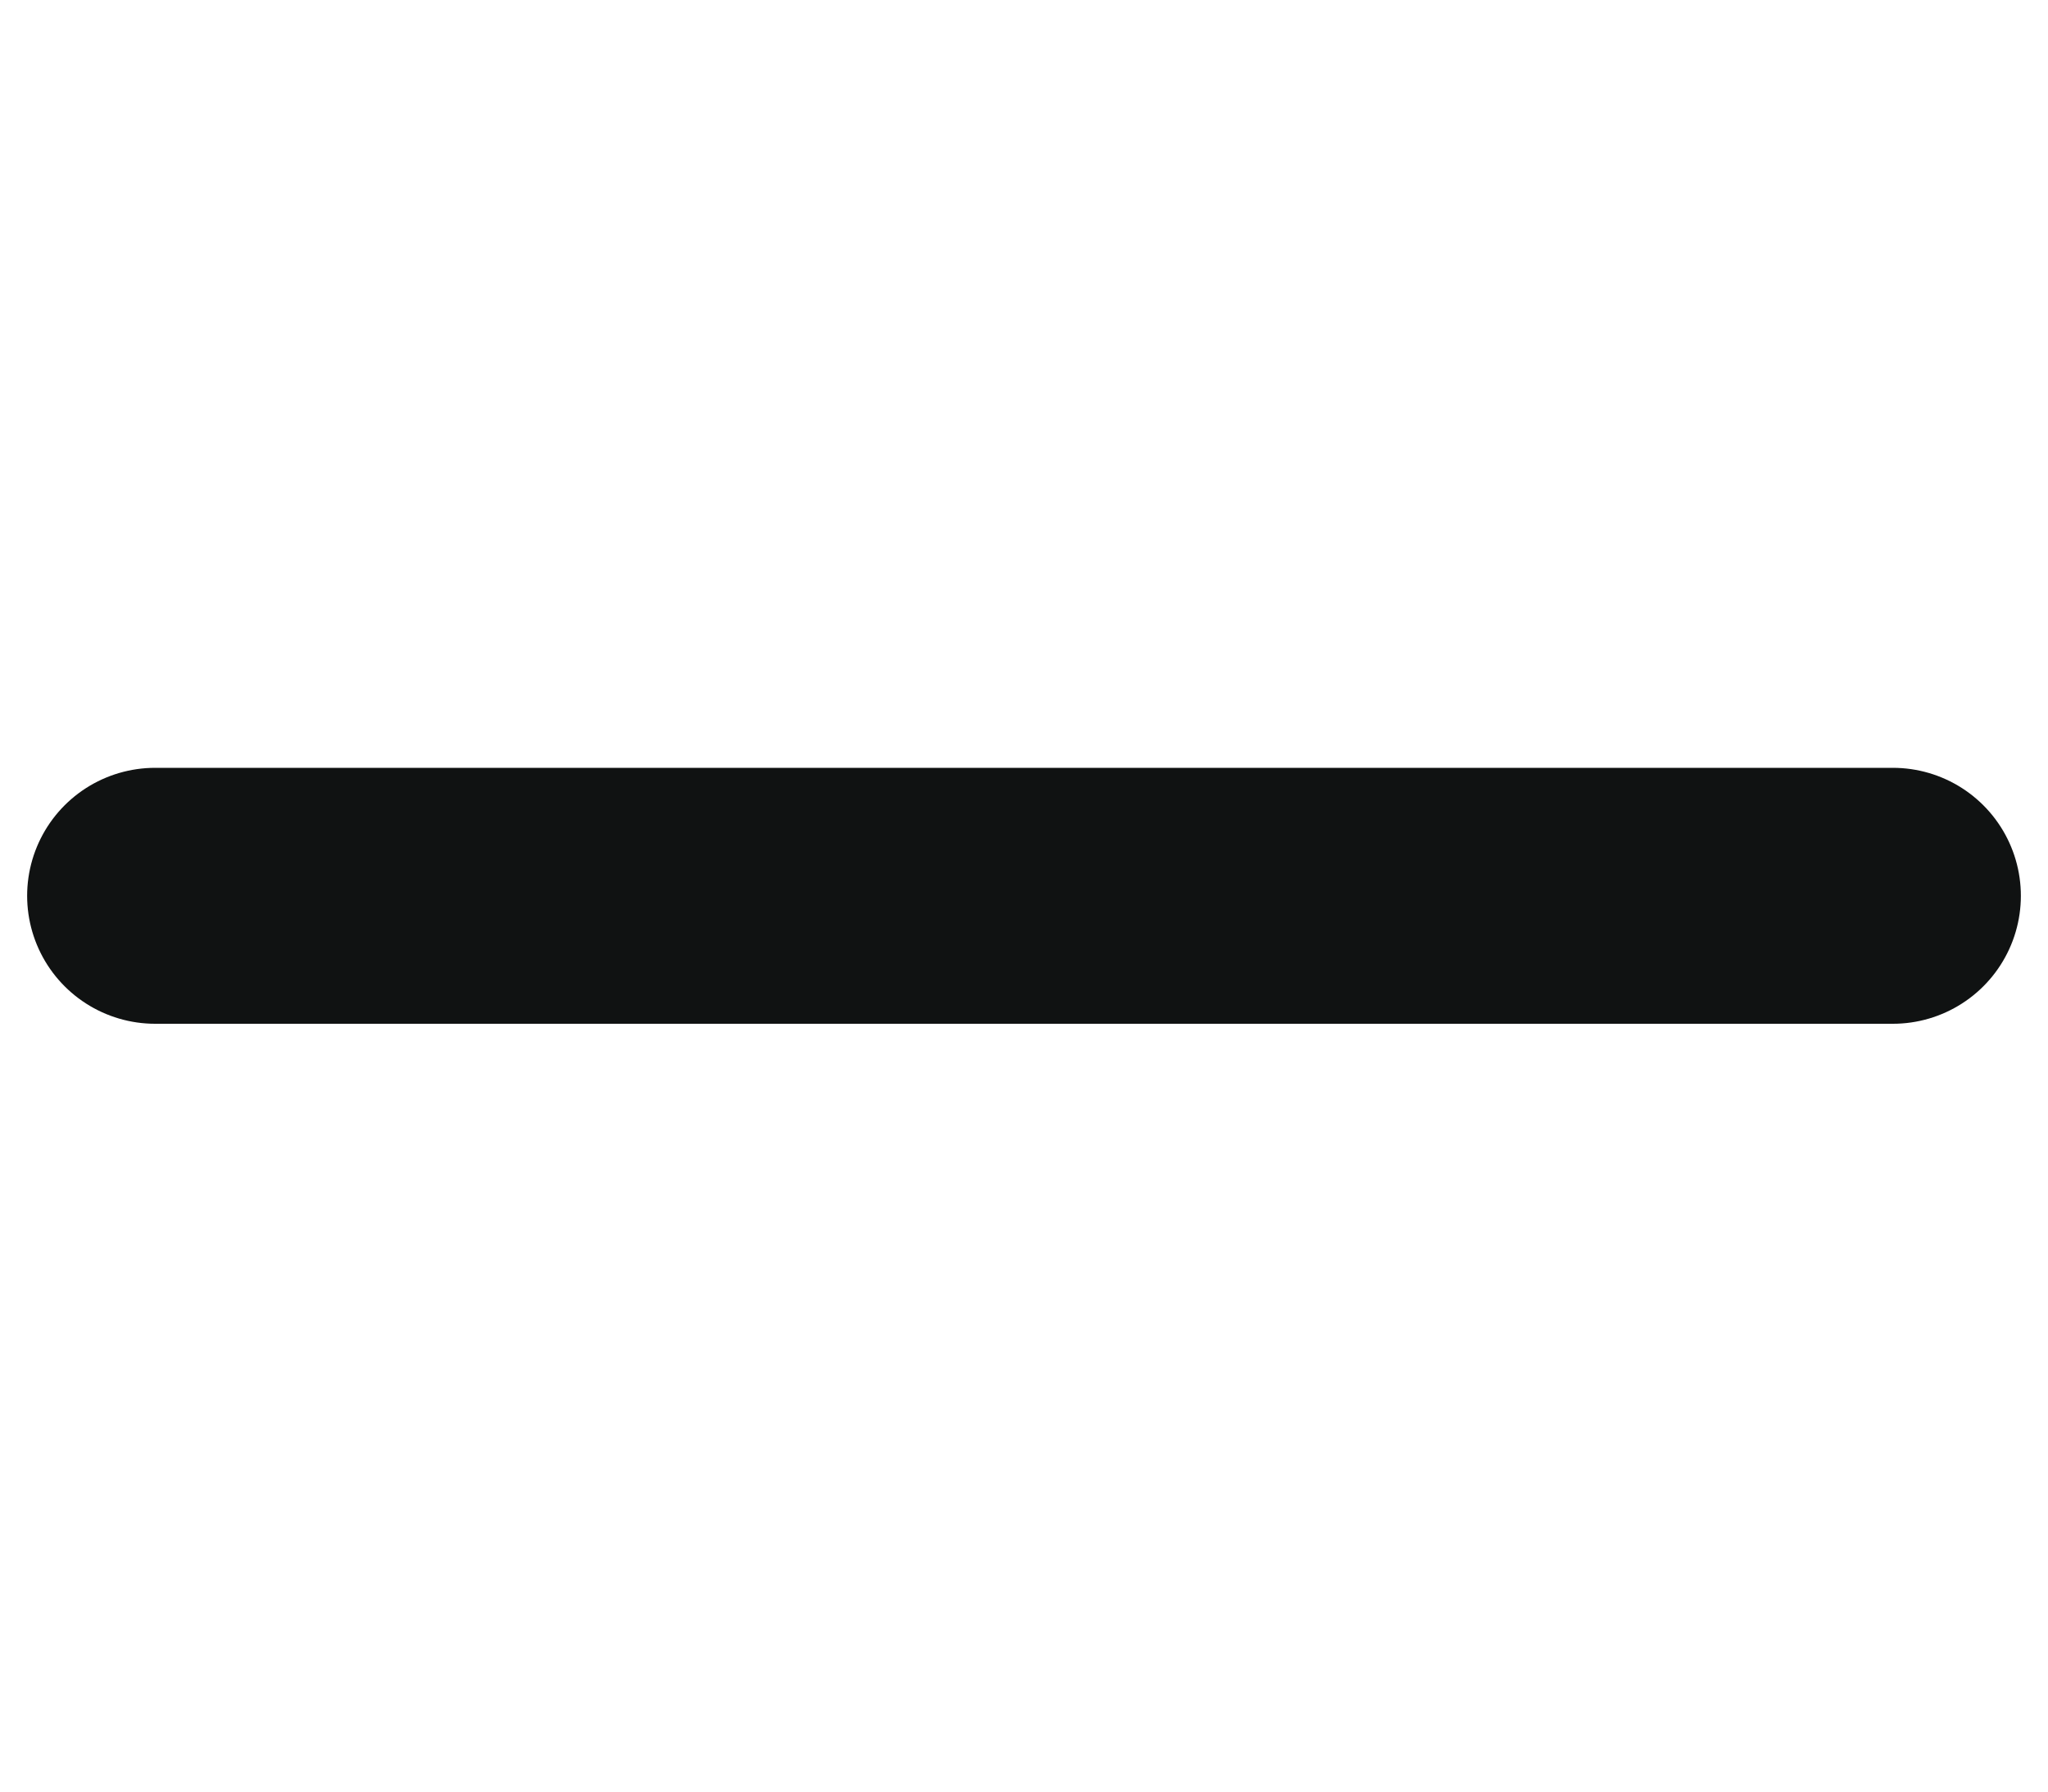
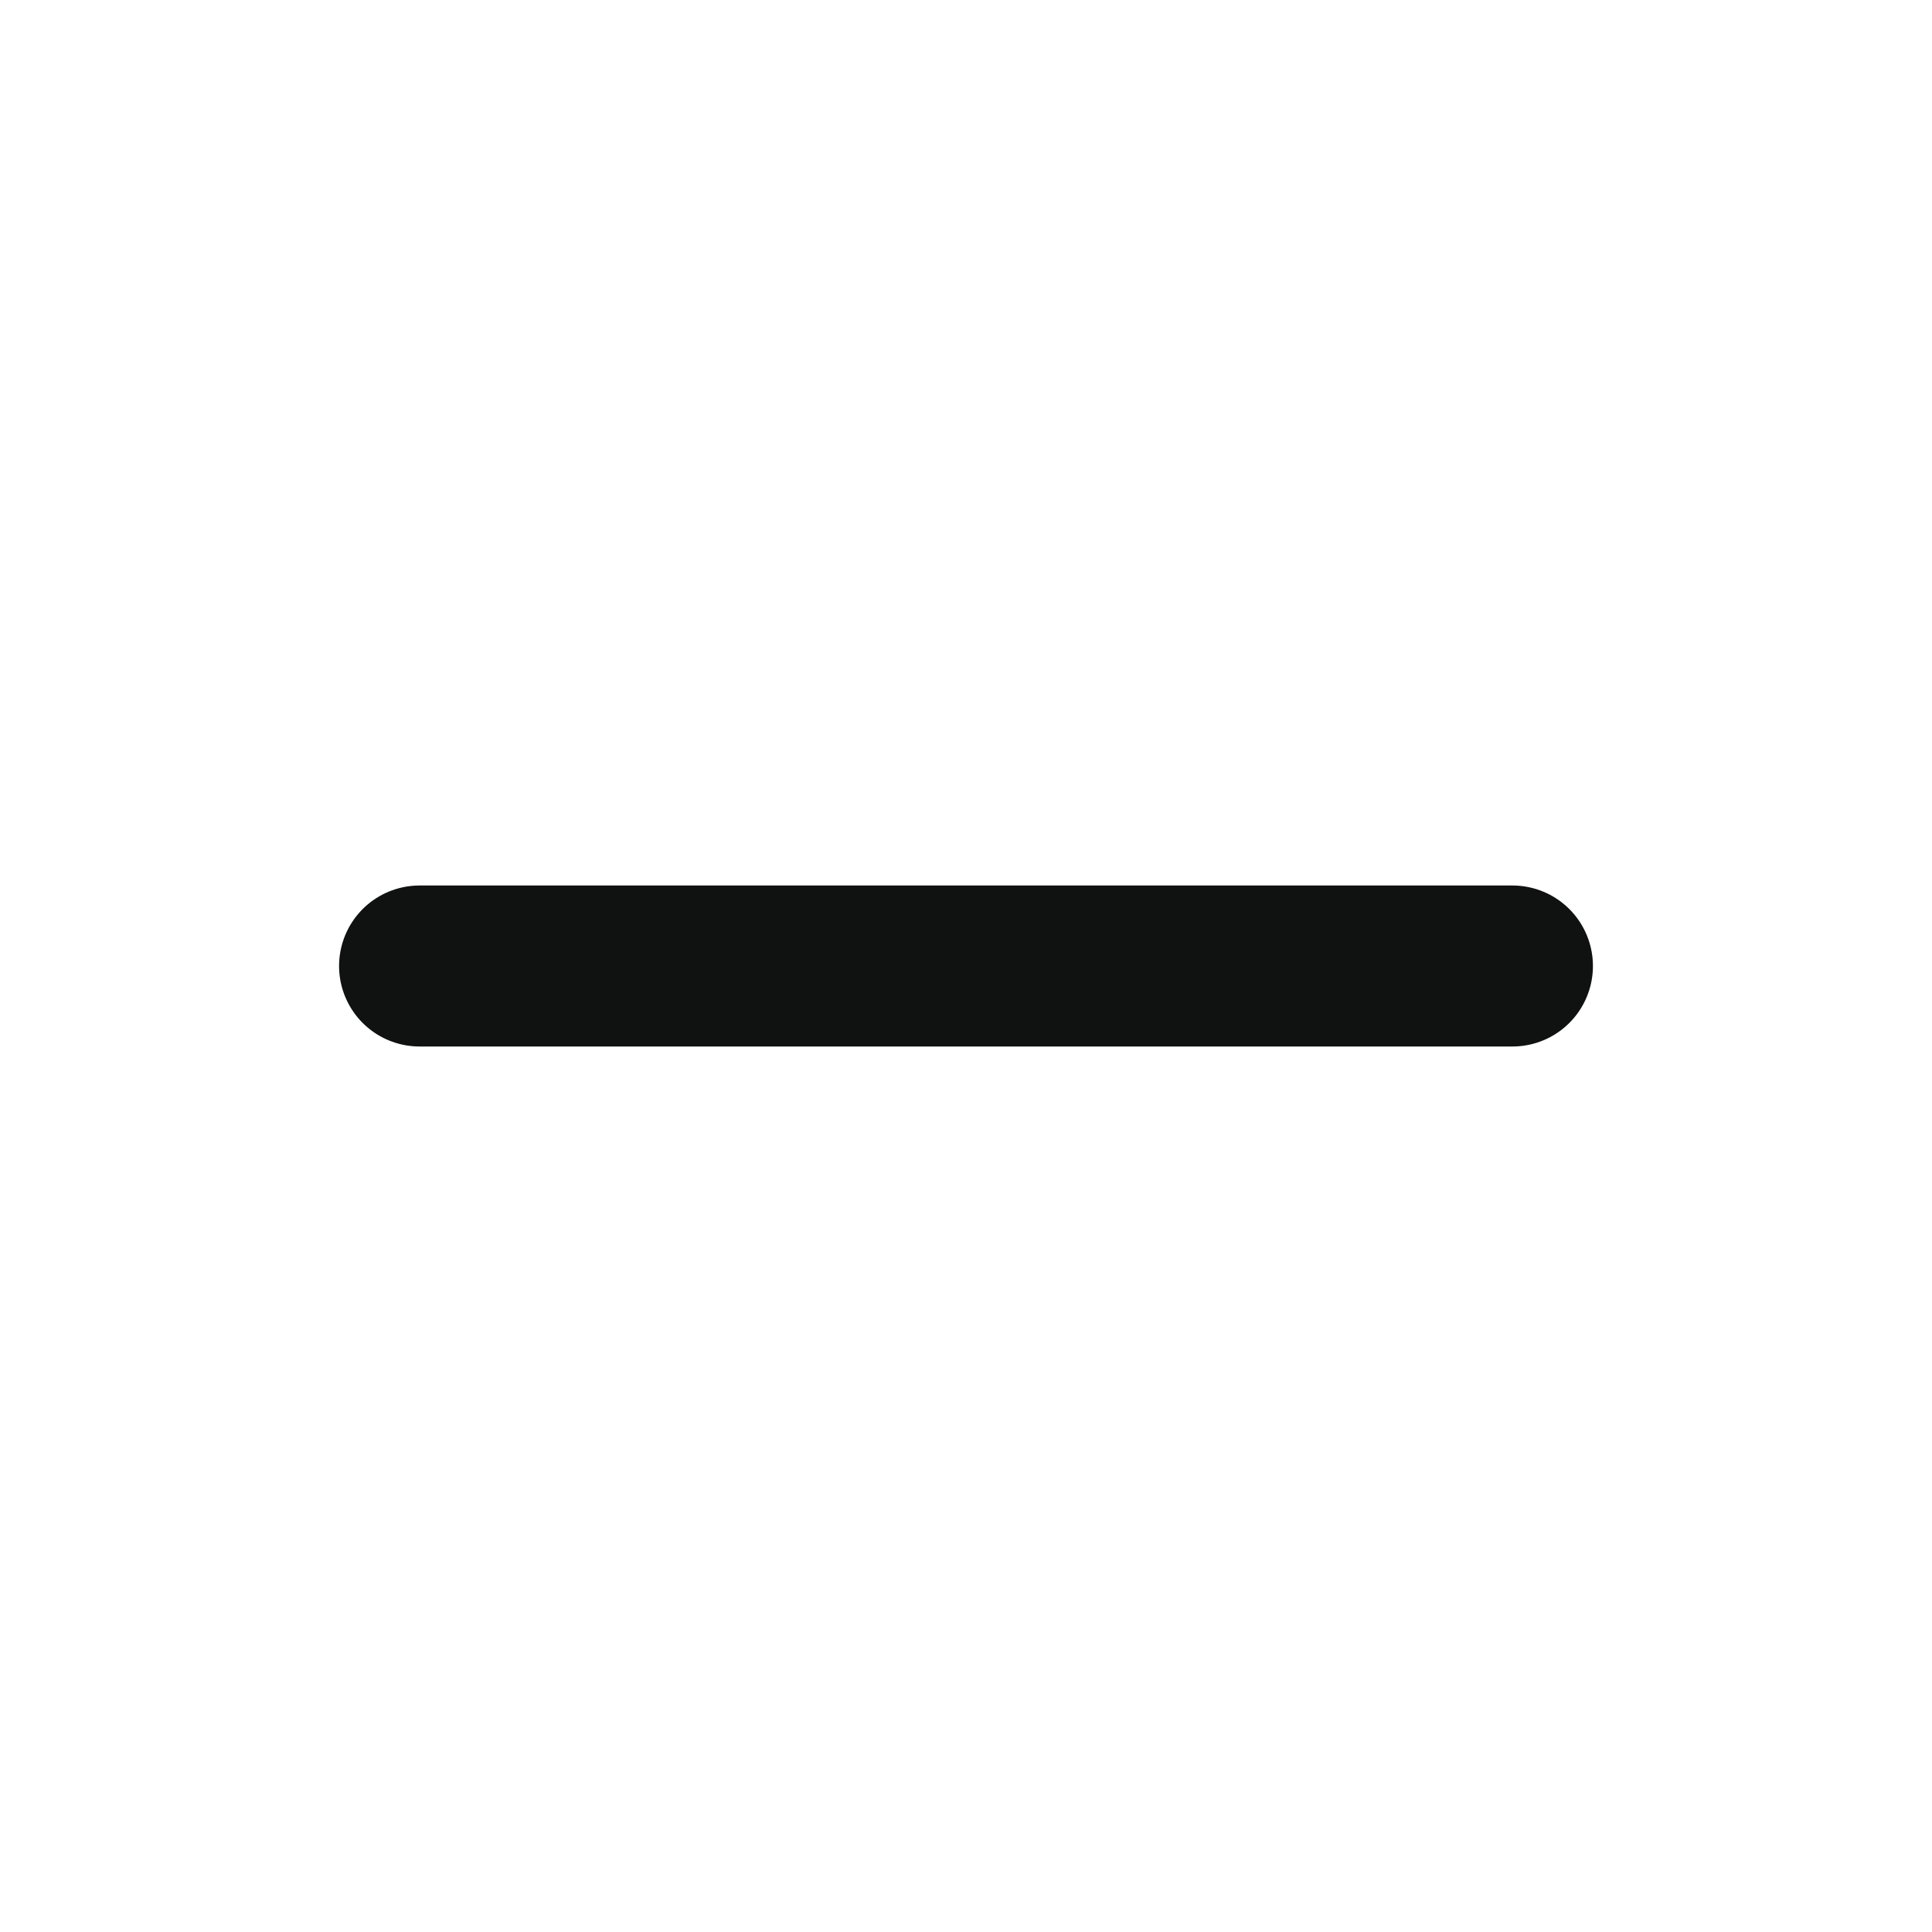
- <svg xmlns="http://www.w3.org/2000/svg" width="16" height="14" viewBox="0 0 16 14" fill="none">
-   <path d="M14.788 7H1.212" stroke="#101212" stroke-width="2" stroke-linecap="round" stroke-linejoin="round" />
+ <svg xmlns="http://www.w3.org/2000/svg" width="24" height="24" viewBox="0 0 24 24" fill="none">
+   <path d="M18.788 12H5.212" stroke="#101212" stroke-width="2" stroke-linecap="round" stroke-linejoin="round" />
</svg>
